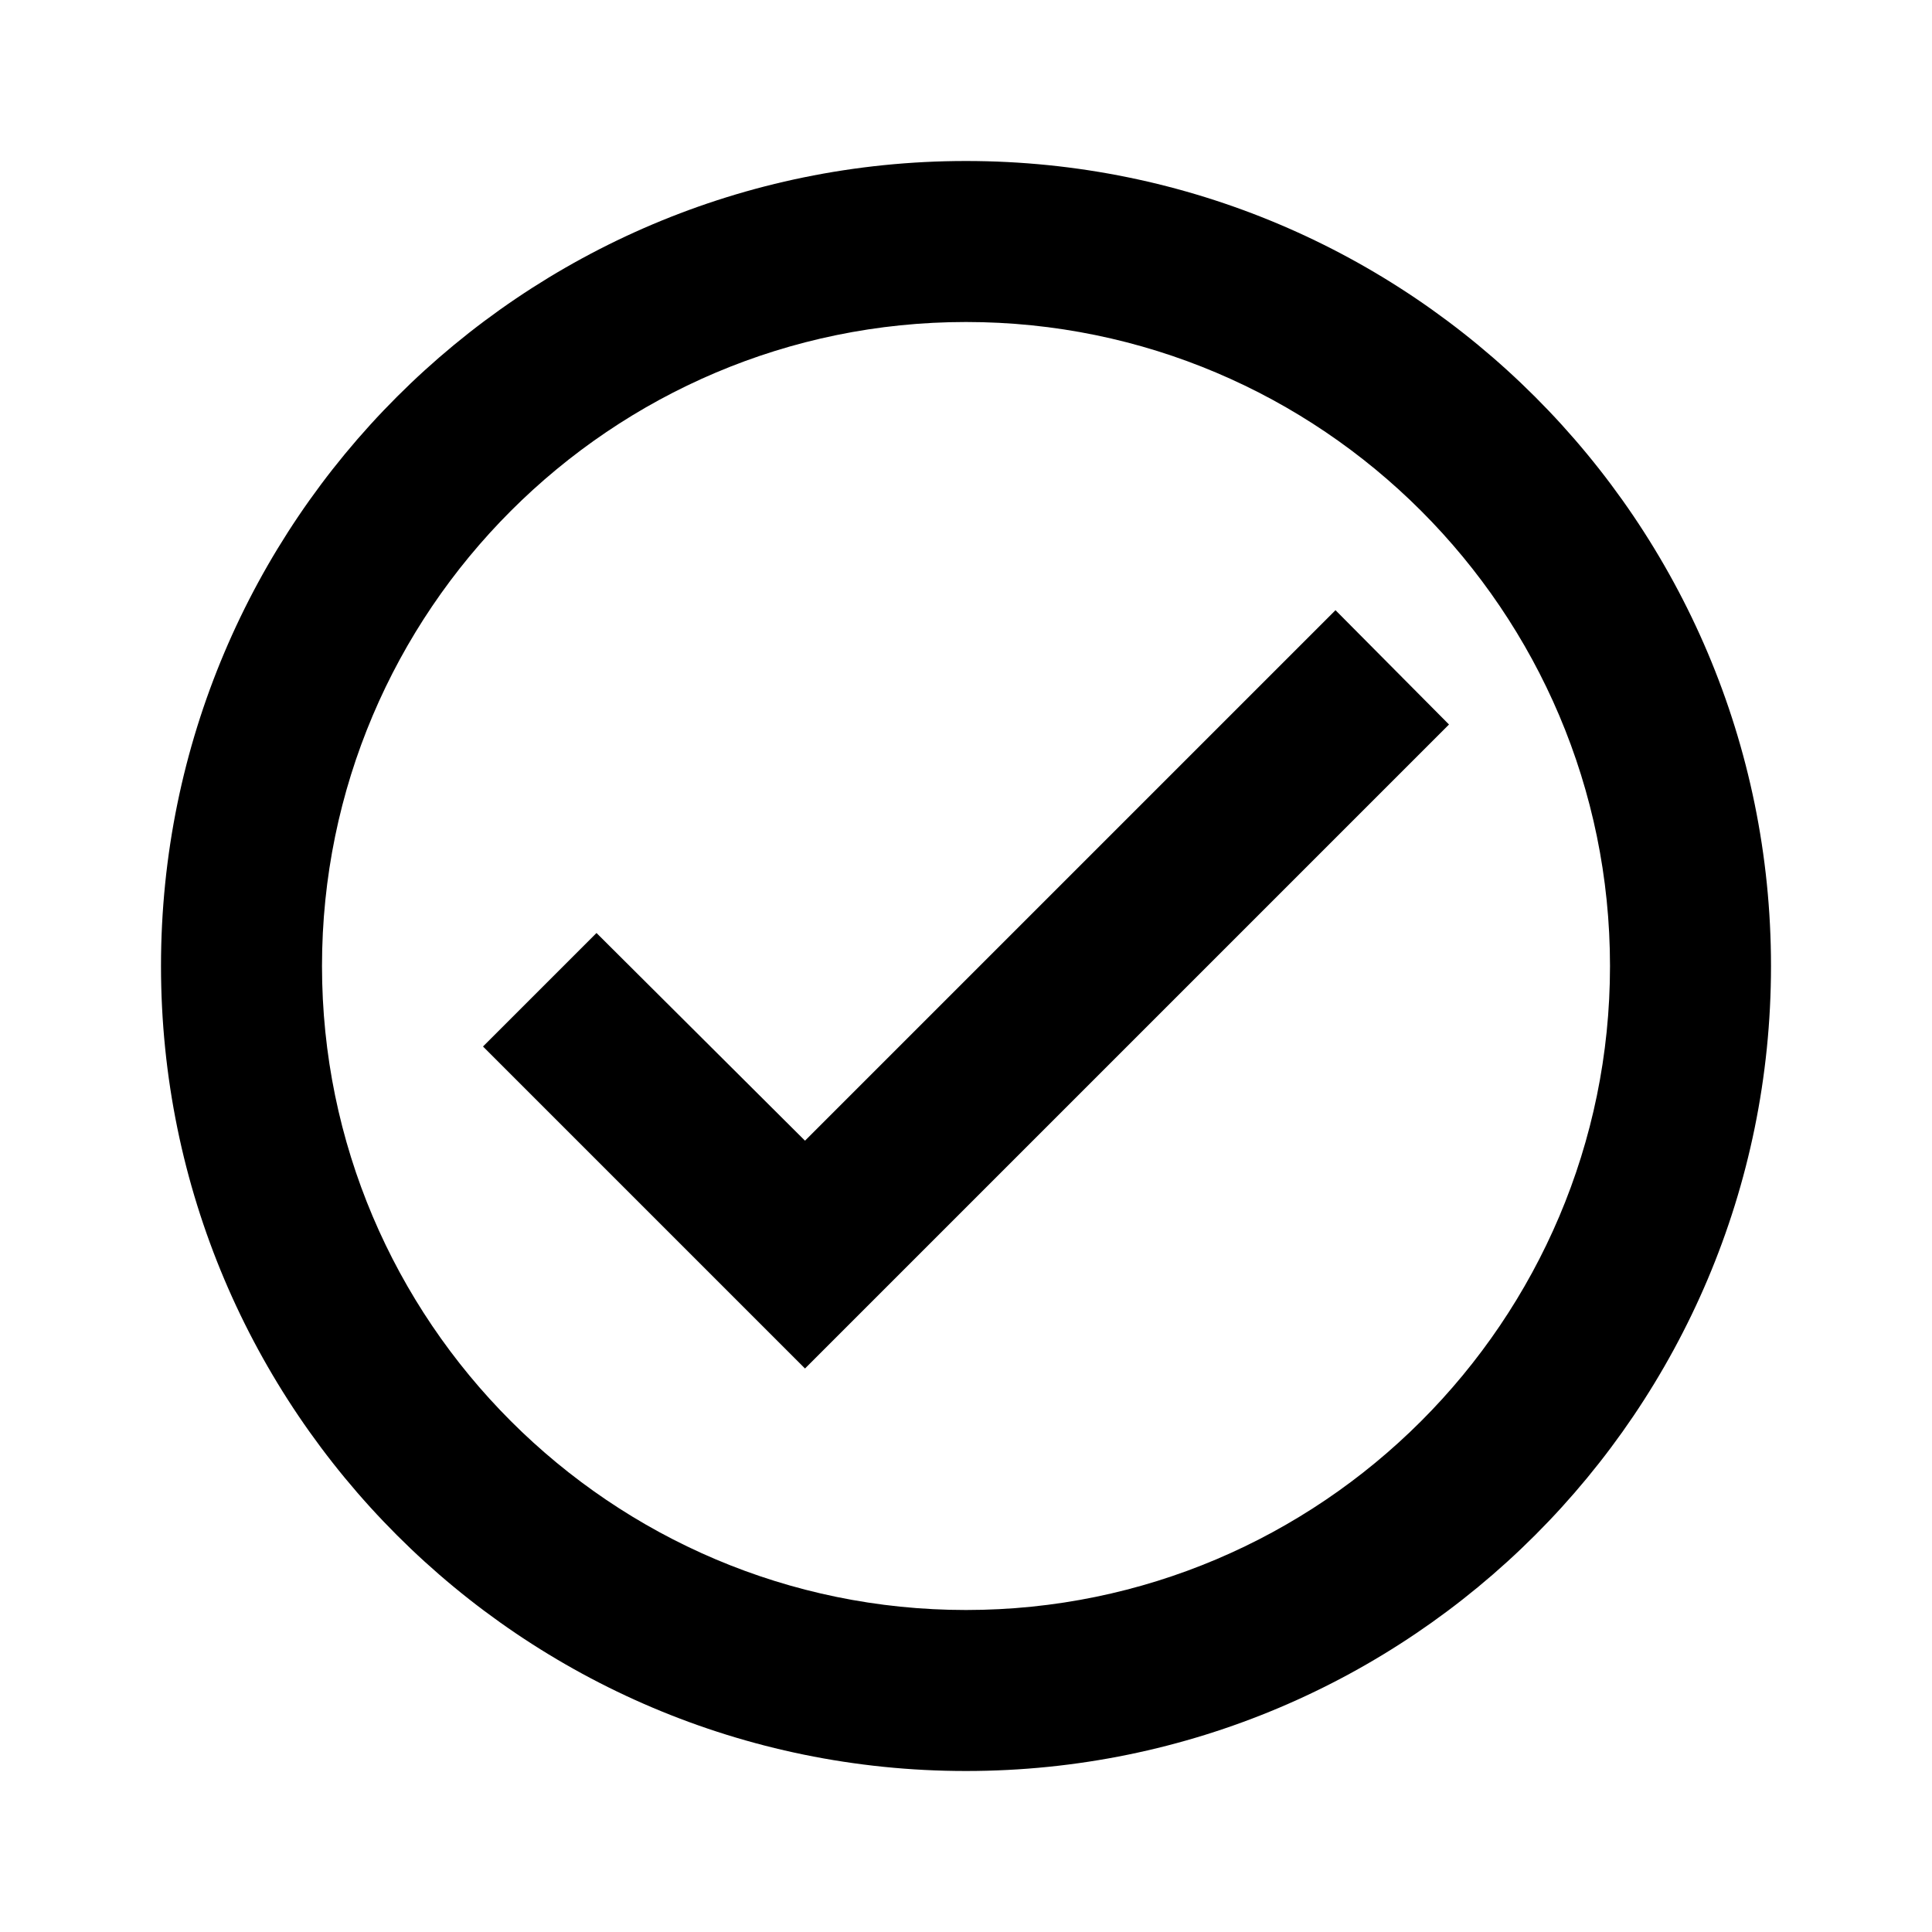
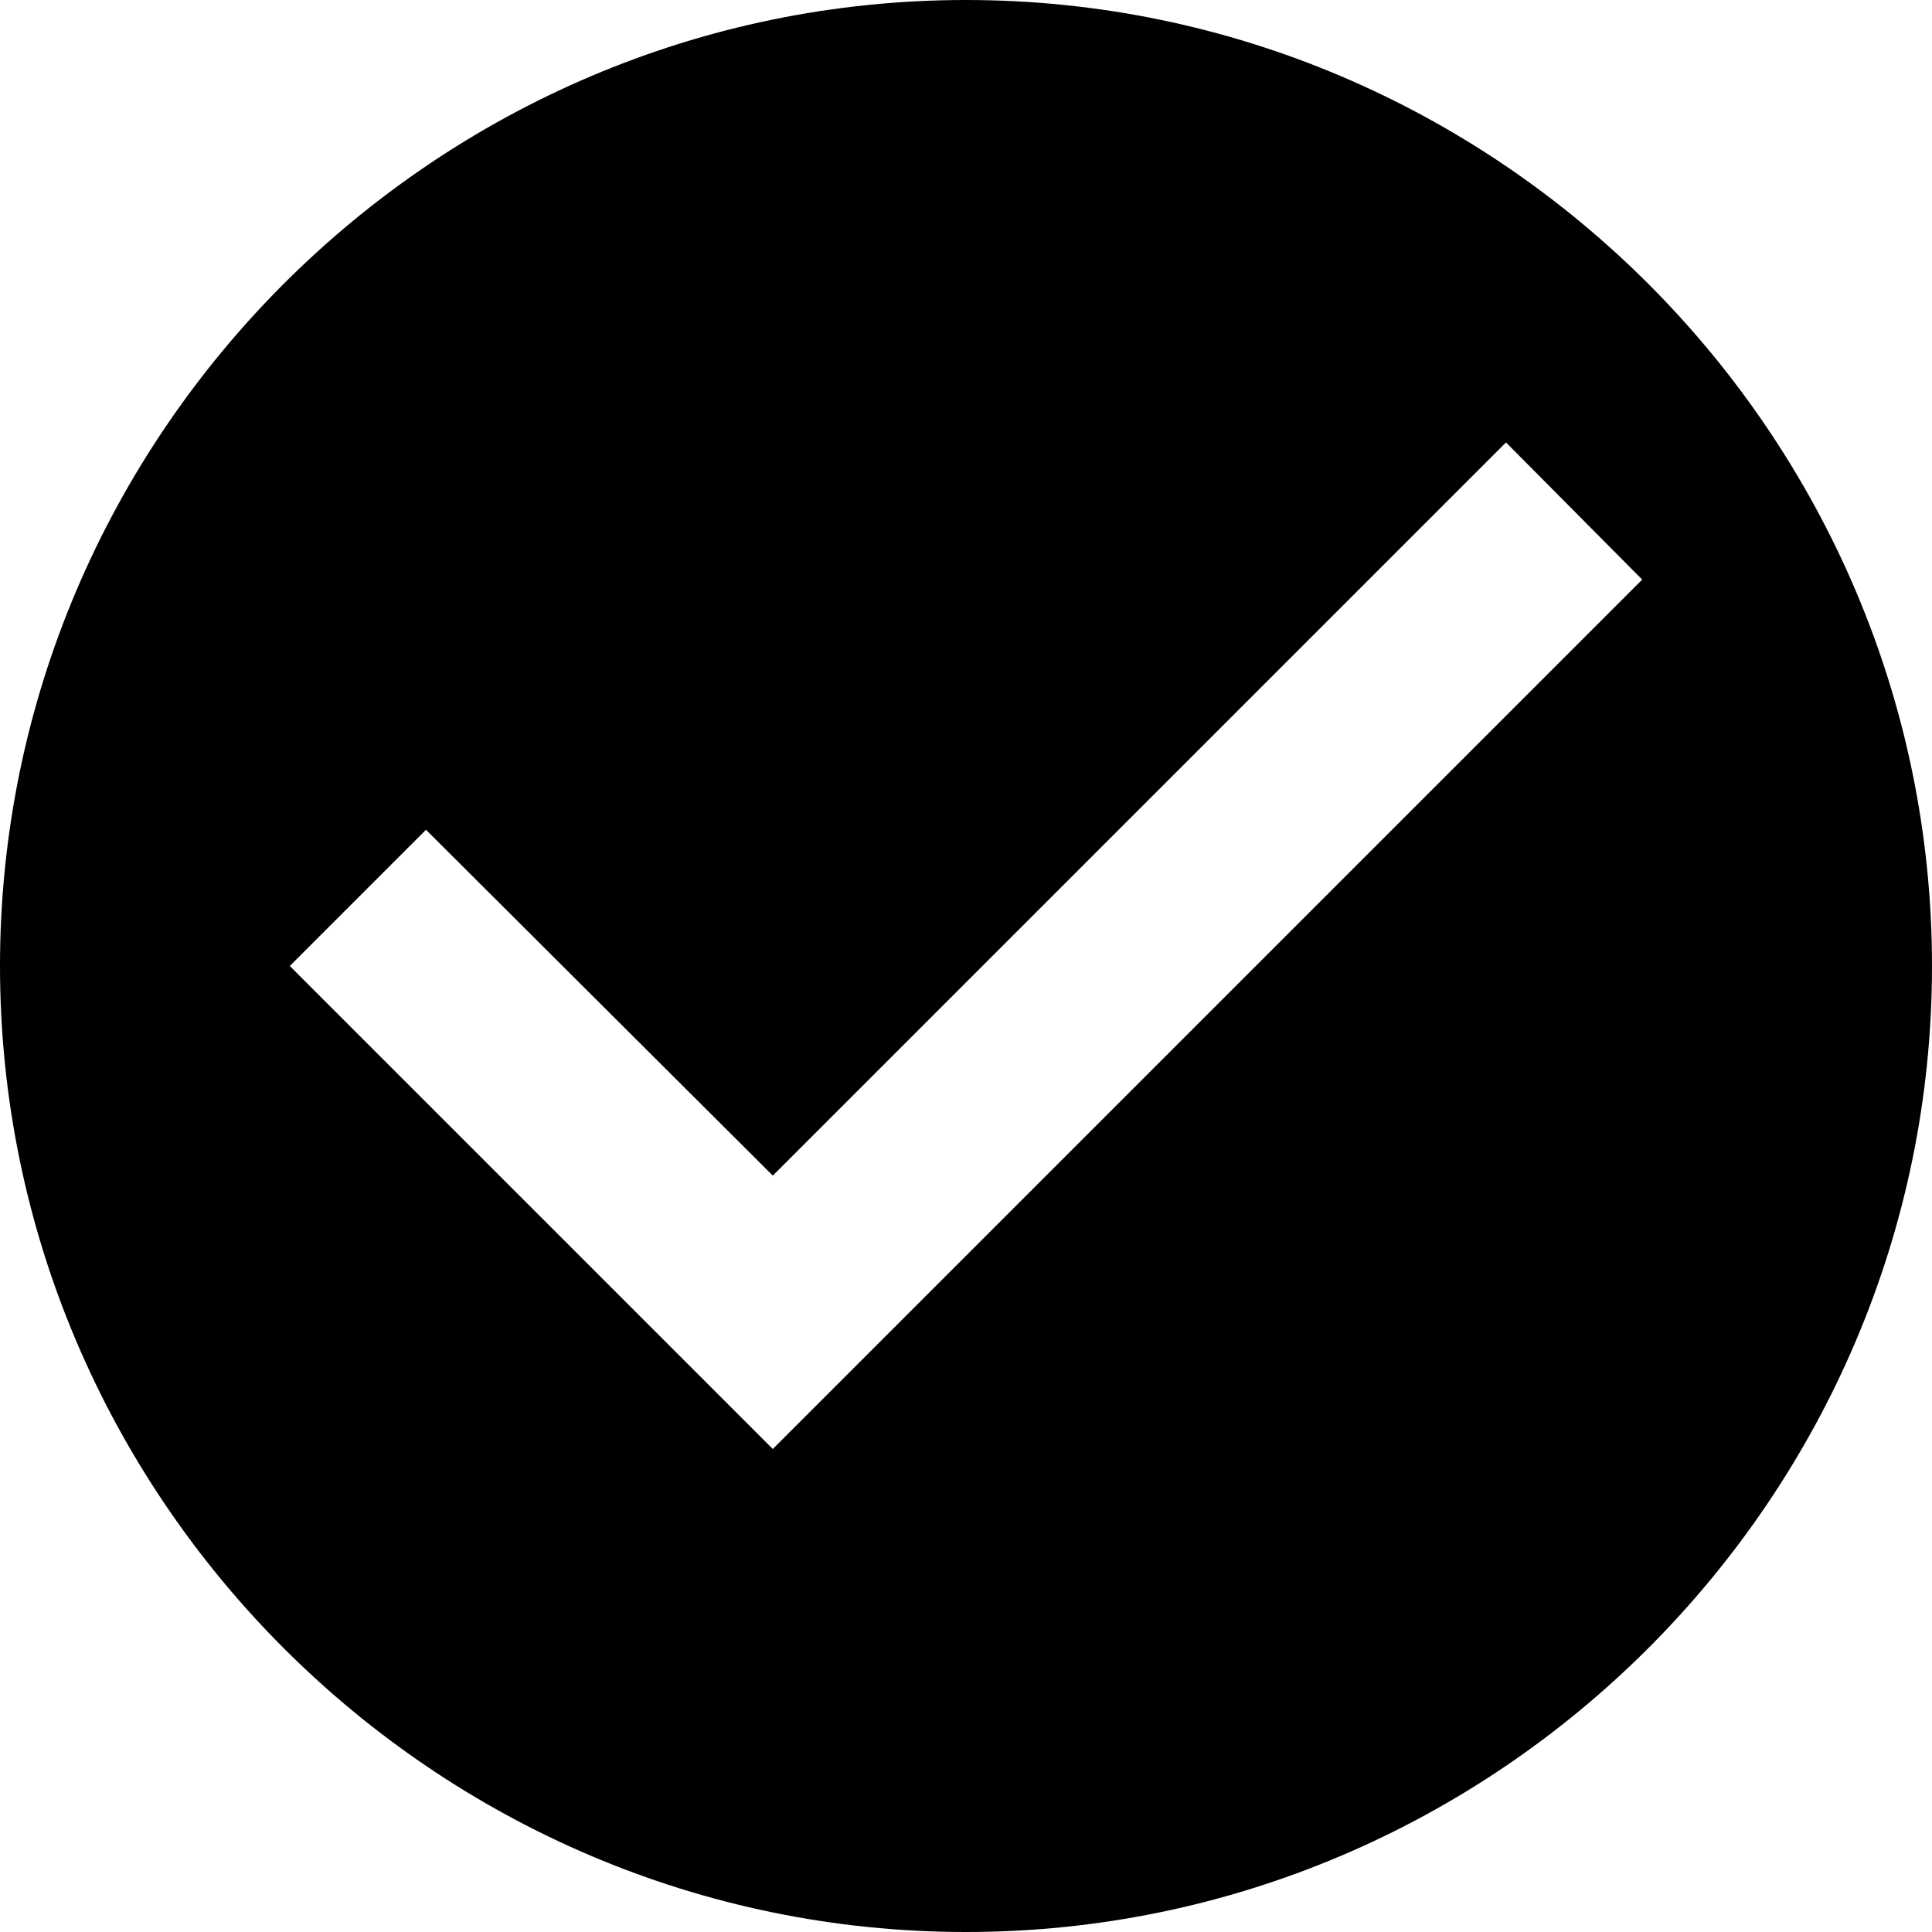
- <svg xmlns="http://www.w3.org/2000/svg" width="24" height="24" viewBox="0 0 24 24" fill="none">
-   <path d="M12 2C6.48 2 2 6.48 2 12C2 17.52 6.48 22 12 22C17.52 22 22 17.52 22 12C22 6.48 17.52 2 12 2ZM12 20C7.59 20 4 16.41 4 12C4 7.59 7.59 4 12 4C16.41 4 20 7.59 20 12C20 16.41 16.41 20 12 20ZM16.59 7.58L10 14.17L7.41 11.59L6 13L10 17L18 9L16.59 7.58Z" fill="black" />
+ <svg xmlns="http://www.w3.org/2000/svg" width="20" height="20" viewBox="0 0 20 20" fill="none">
+   <path d="M10 0C4.5 0 0 4.5 0 10C0 15.5 4.5 20 10 20C15.5 20 20 15.5 20 10C20 4.5 15.5 0 10 0ZM8 15L3 10L4.41 8.59L8 12.17L15.59 4.58L17 6L8 15Z" fill="black" />
</svg>
